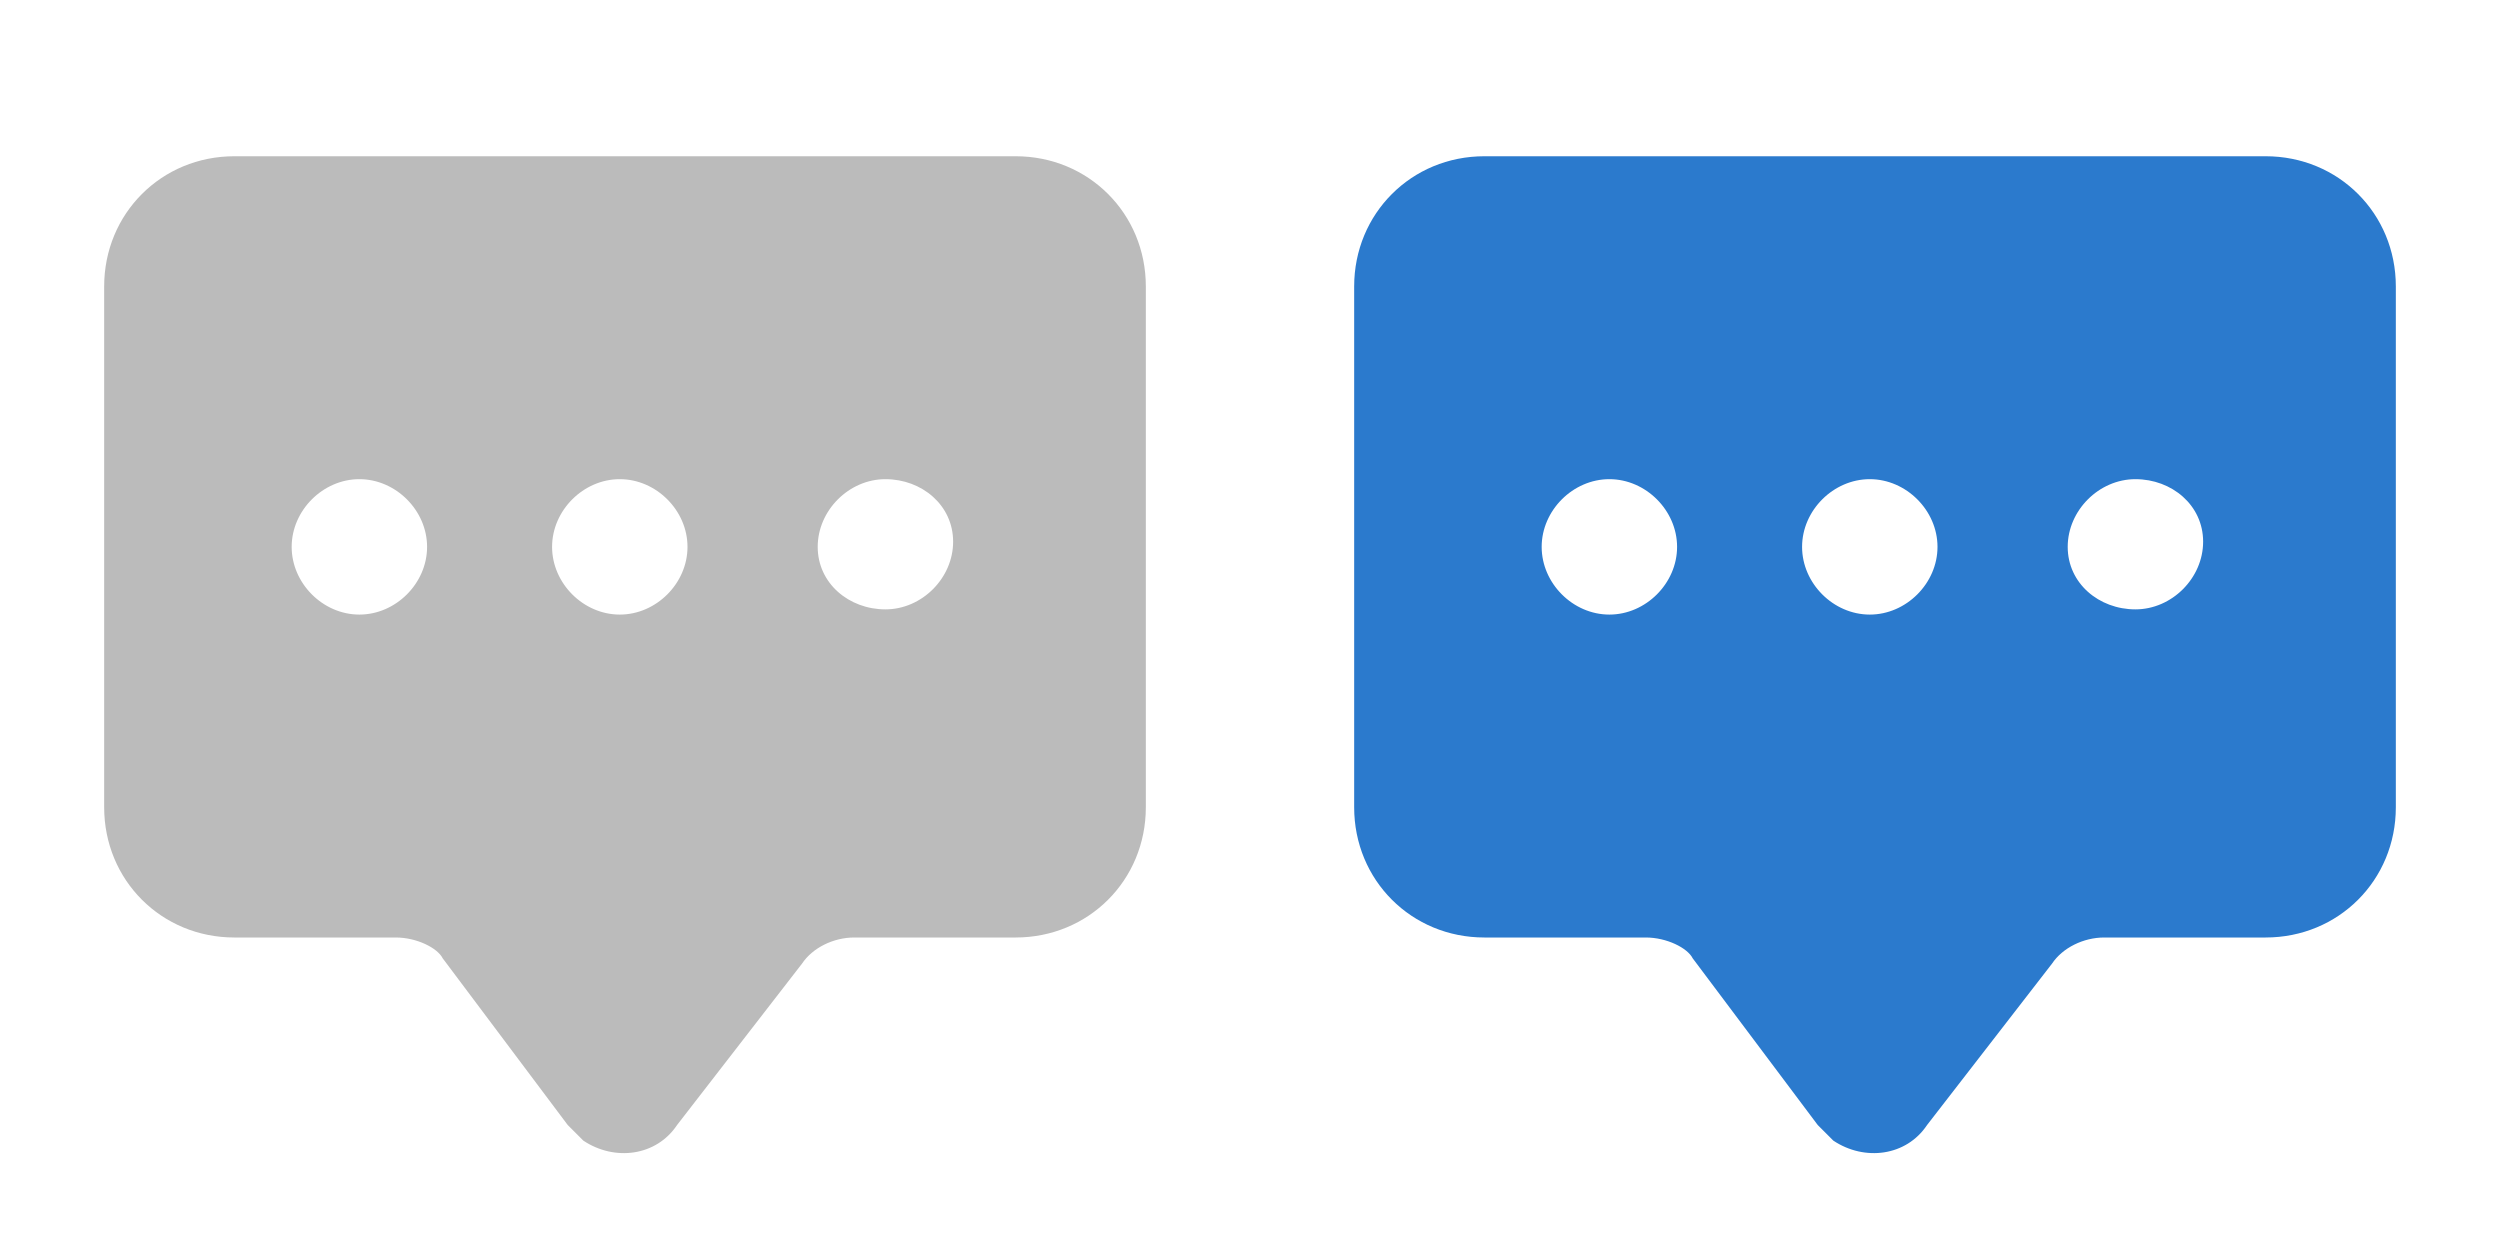
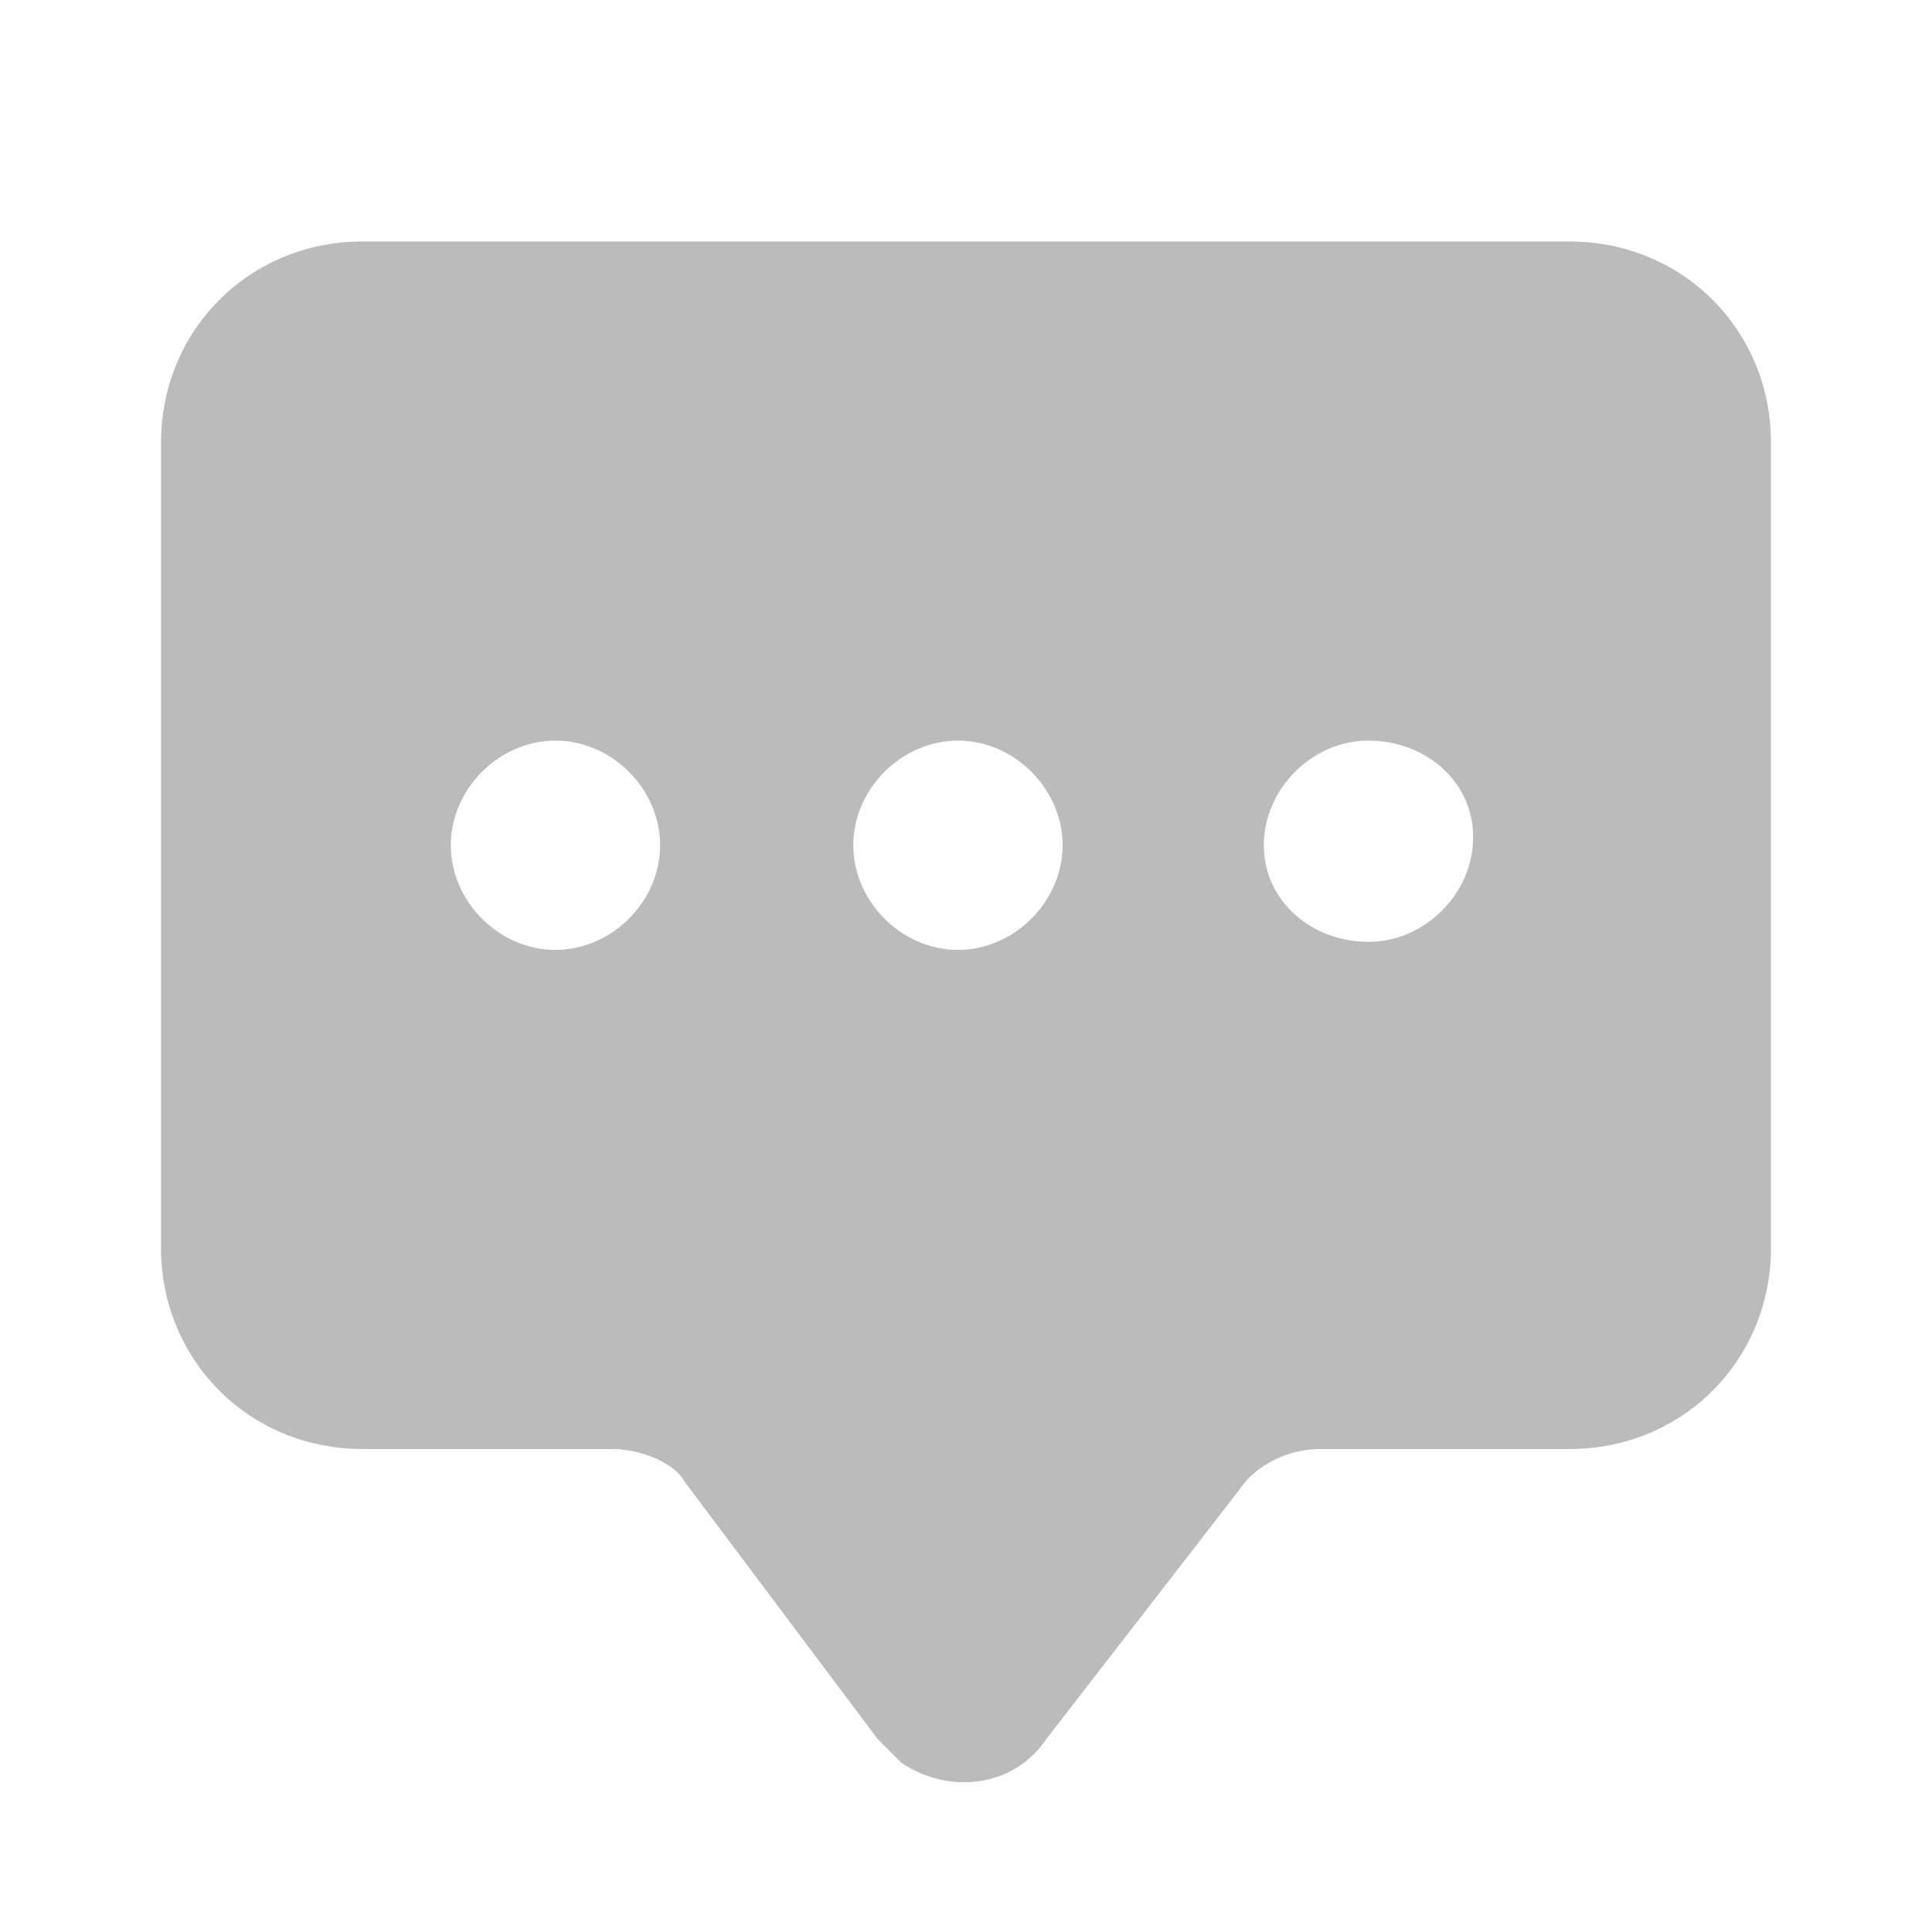
- <svg xmlns="http://www.w3.org/2000/svg" xmlns:xlink="http://www.w3.org/1999/xlink" width="48" height="24">
+ <svg xmlns="http://www.w3.org/2000/svg" xmlns:xlink="http://www.w3.org/1999/xlink" width="24" height="24">
  <symbol id="a">
    <path d="M2 5.5C2 4.1 3.1 3 4.5 3h15C20.9 3 22 4.1 22 5.5v10c0 1.4-1.1 2.5-2.5 2.5h-3.1c-.4 0-.8.2-1 .5L13 21.6c-.4.6-1.2.7-1.8.3l-.3-.3-2.4-3.2c-.1-.2-.5-.4-.9-.4H4.5C3.1 18 2 16.9 2 15.5v-10zm6.2 5c0-.7-.6-1.3-1.3-1.3s-1.3.6-1.3 1.3.6 1.3 1.3 1.3 1.3-.6 1.3-1.3zm5 0c0-.7-.6-1.3-1.3-1.3s-1.3.6-1.3 1.3.6 1.3 1.3 1.3 1.3-.6 1.3-1.3zm3.8 1.2c.7 0 1.3-.6 1.3-1.3s-.6-1.2-1.3-1.2-1.3.6-1.3 1.3.6 1.2 1.3 1.2z" />
  </symbol>
  <use xlink:href="#a" fill="#bbb" />
  <use xlink:href="#a" x="24" fill="#2b7acd" />
</svg>
